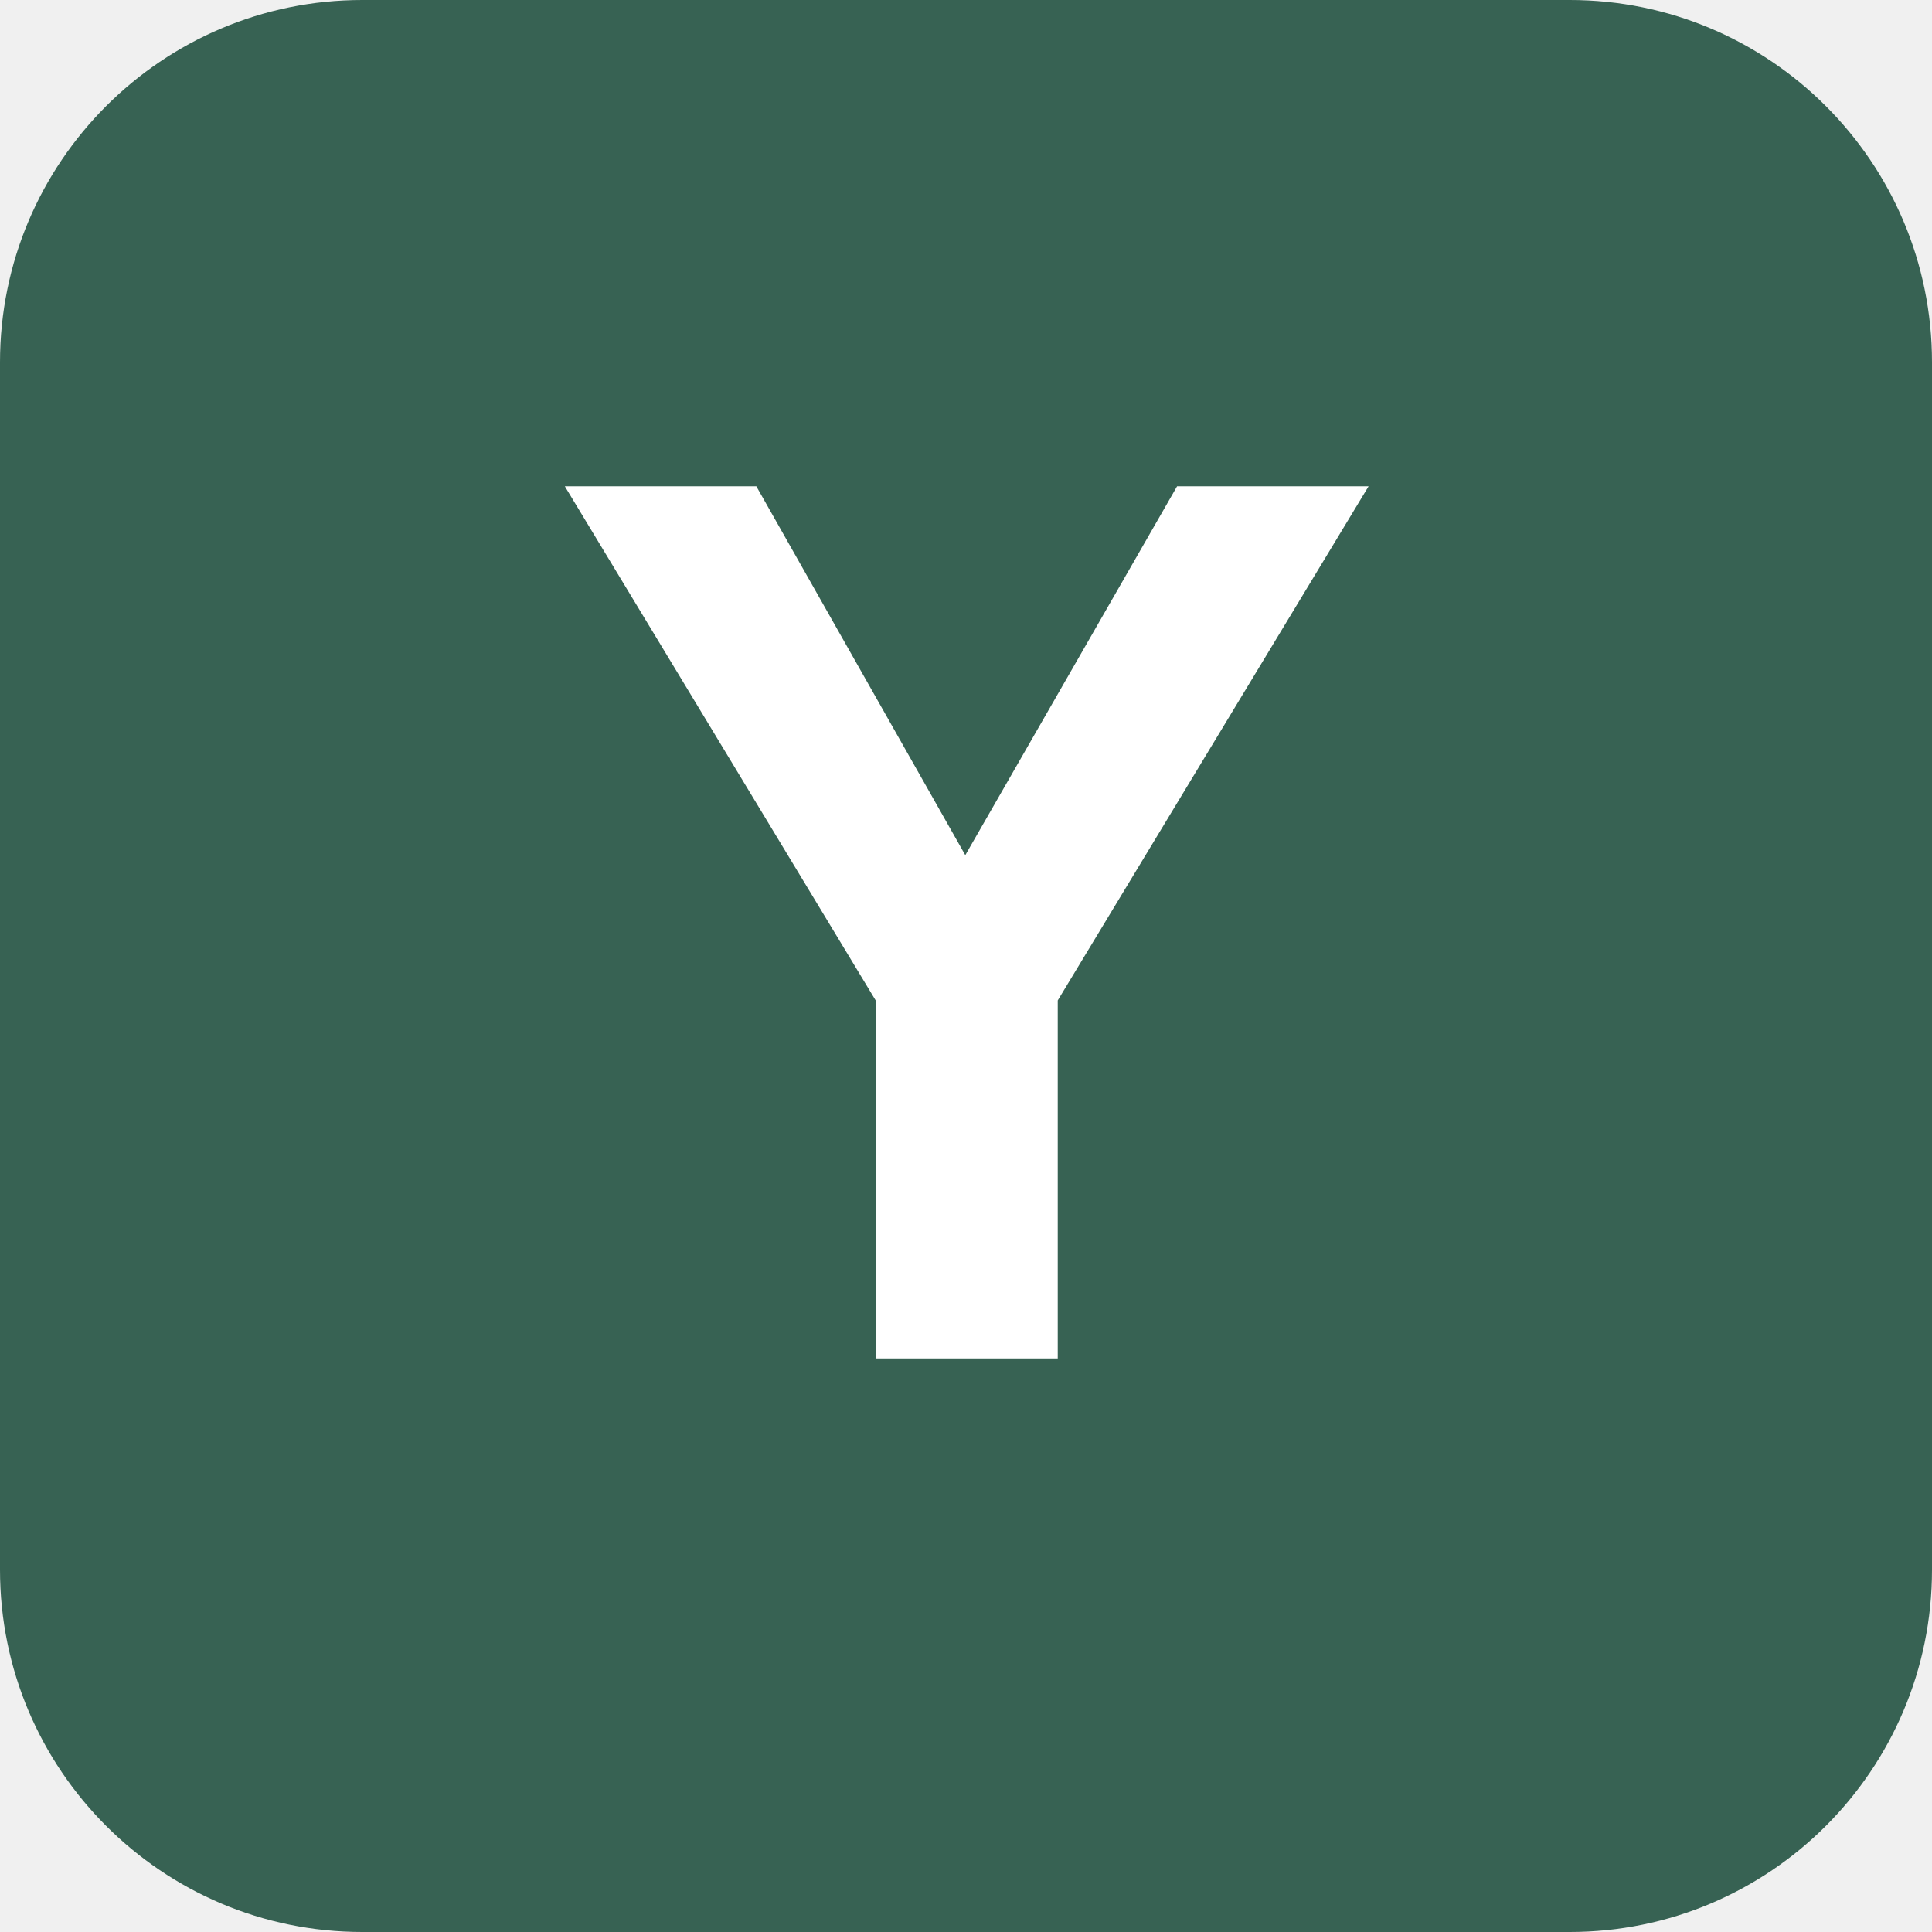
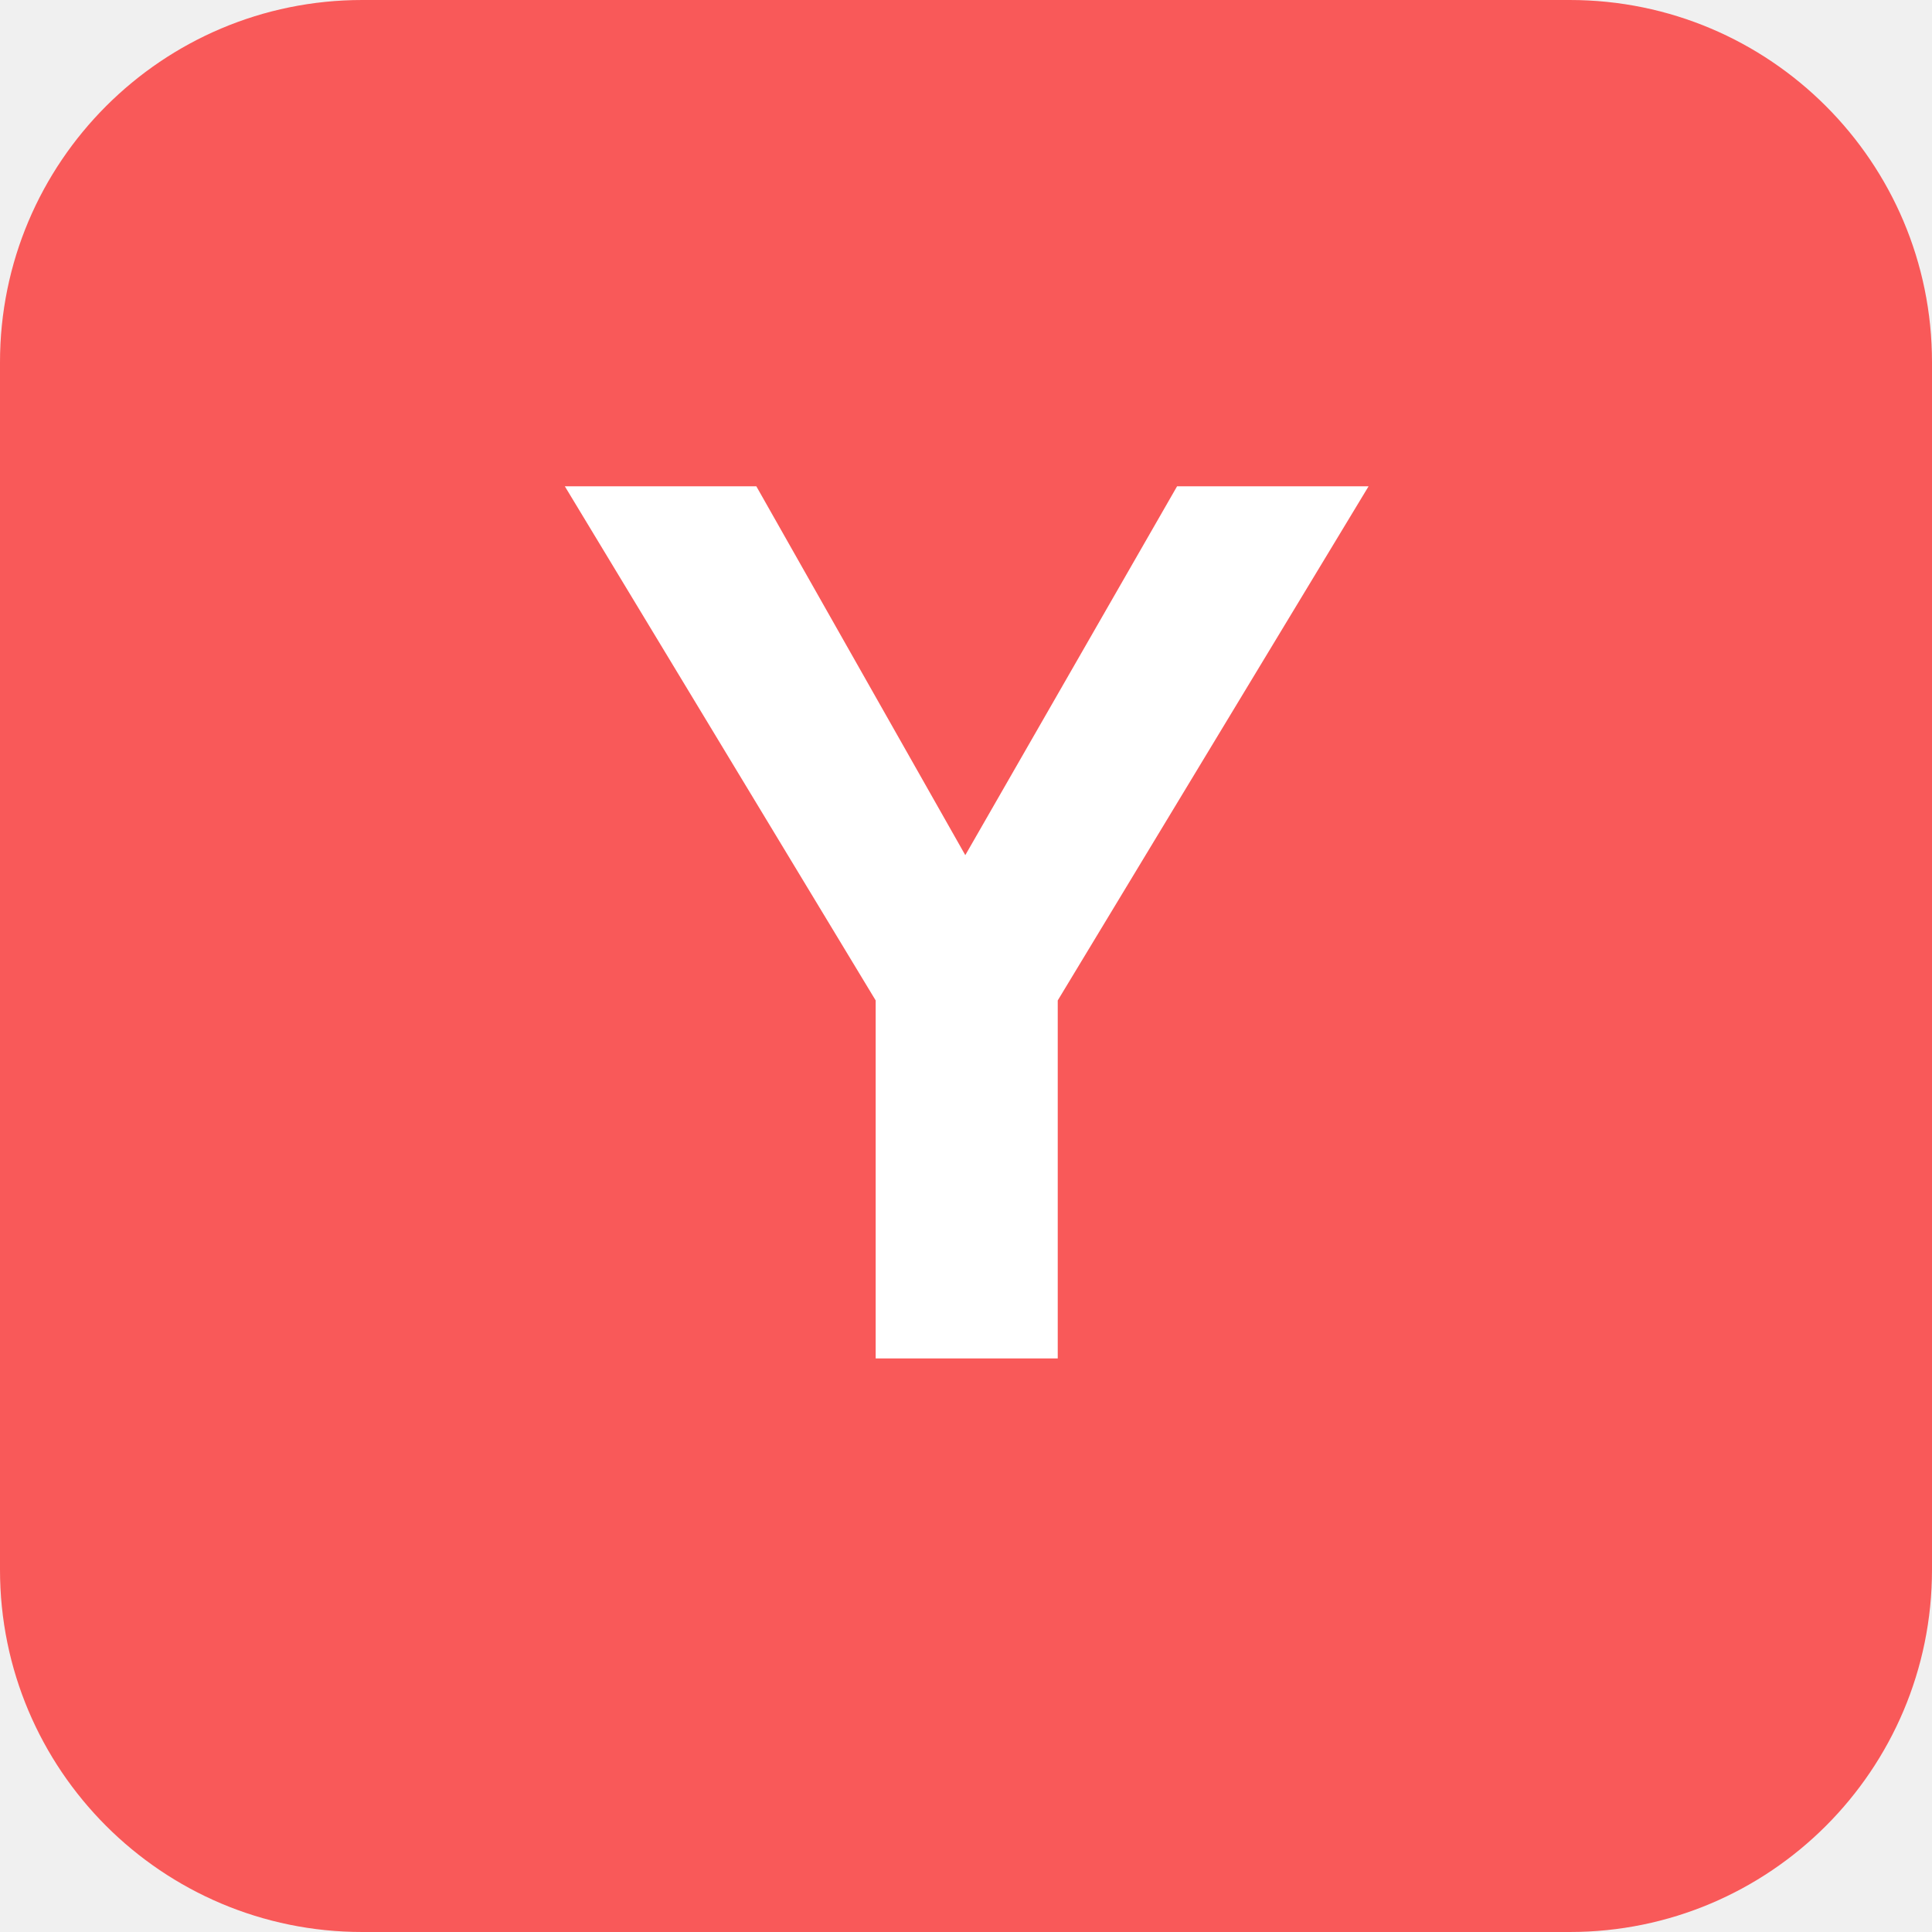
<svg xmlns="http://www.w3.org/2000/svg" viewBox="0 0 64 64">
-   <rect width="64" height="64" rx="12" fill="#376253" />
+   <rect width="64" height="64" rx="12" fill="#F95959" />
  <text x="32" y="45" font-family="Arial,sans-serif" text-anchor="middle" fill="white" font-size="42" font-weight="bold">Y</text>
</svg>
